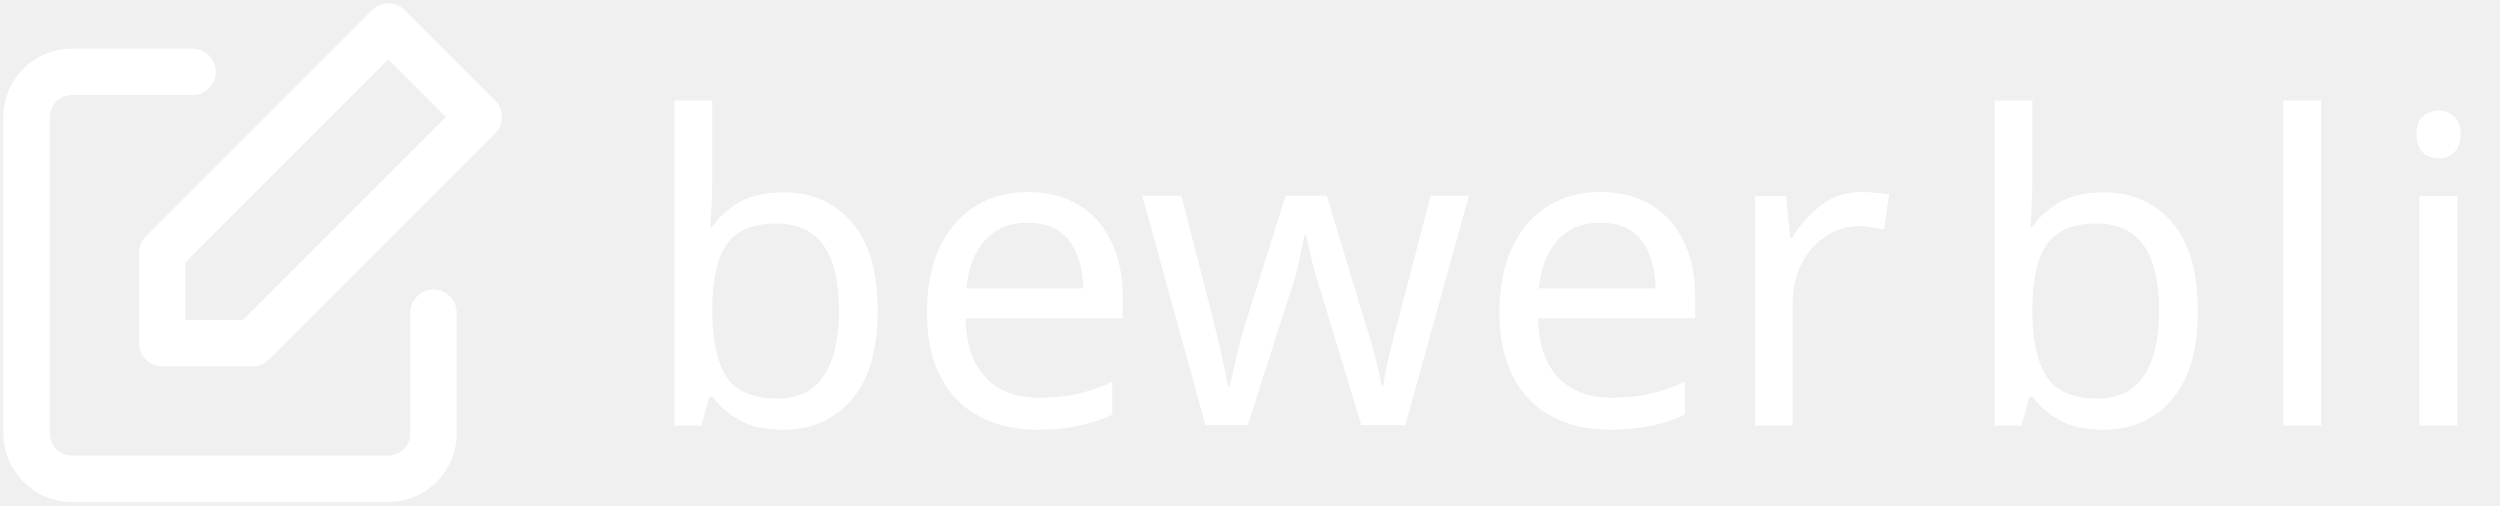
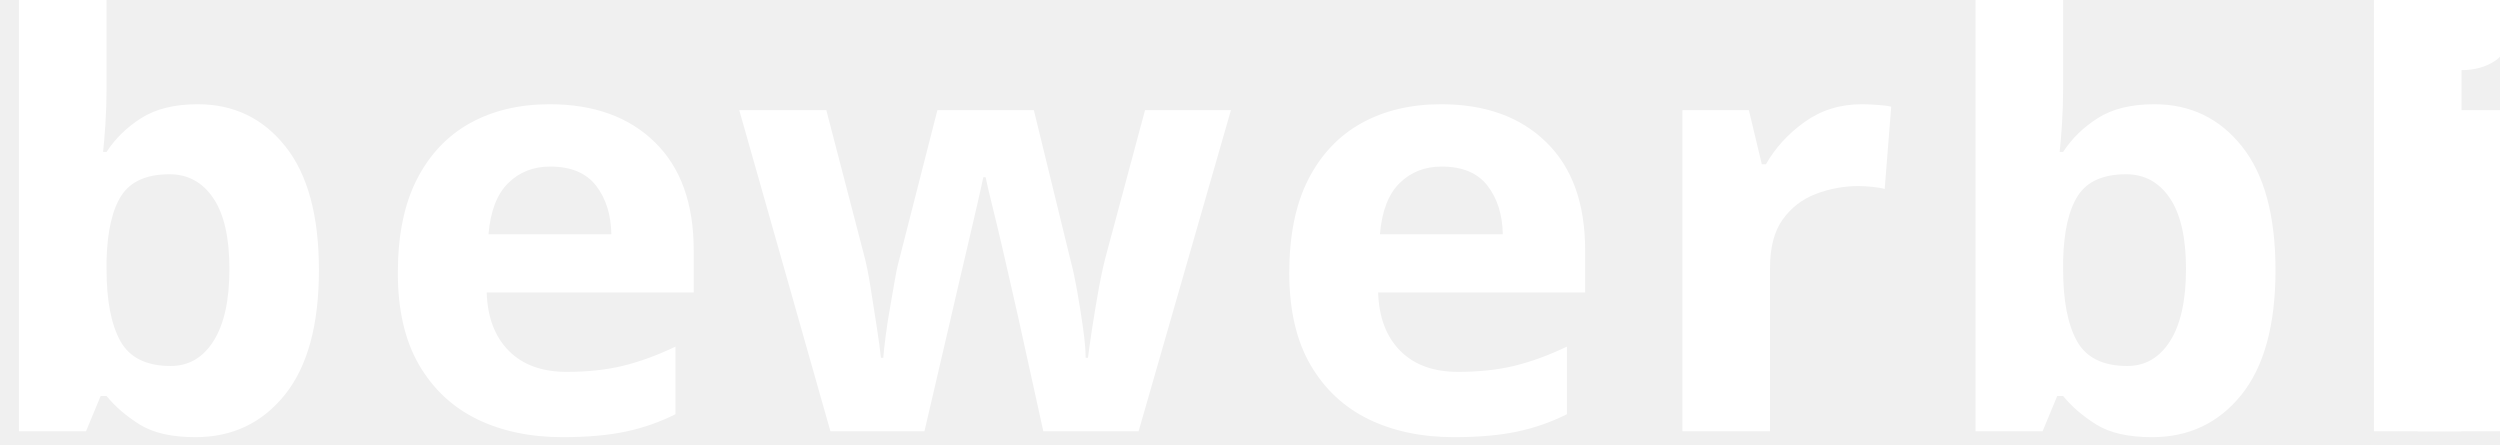
- <svg xmlns="http://www.w3.org/2000/svg" width="94" height="19" viewBox="0 0 94 19">
-   <g fill="none" fill-rule="evenodd" transform="translate(1 1)">
-     <g stroke="#FFF" stroke-linecap="round" stroke-linejoin="round">
-       <path stroke-width="1.746" d="M15.3,10.761 L15.3,15.3 C15.3,16.239 14.539,17 13.6,17 L1.7,17 C0.761,17 0,16.239 0,15.3 L0,3.4 C-1.88737914e-16,2.461 0.761,1.7 1.7,1.7 L6.239,1.7" />
-       <polygon stroke-width="1.746" points="13.6 0 17 3.4 8.5 11.9 5.1 11.9 5.1 8.5" />
-     </g>
-     <text fill="#FFF" font-family="CoreSansC-55Medium, Core Sans C" font-size="16.08" font-weight="500" letter-spacing=".07">
-       <tspan x="23" y="15">bewer</tspan>
-       <tspan x="72.635" y="15" letter-spacing=".97">bli</tspan>
-     </text>
-   </g>
+ <svg xmlns="http://www.w3.org/2000/svg" width="371" height="66" viewBox="0 0 371 66">
+   <text fill="#FFF" fill-rule="evenodd" font-family="Gilroy-Black, Gilroy" font-size="87.28" font-weight="700" letter-spacing="3.87">
+     <tspan x="-4" y="64">bewerbl</tspan>
+     <tspan x="351.961" y="64">i</tspan>
+   </text>
</svg>
